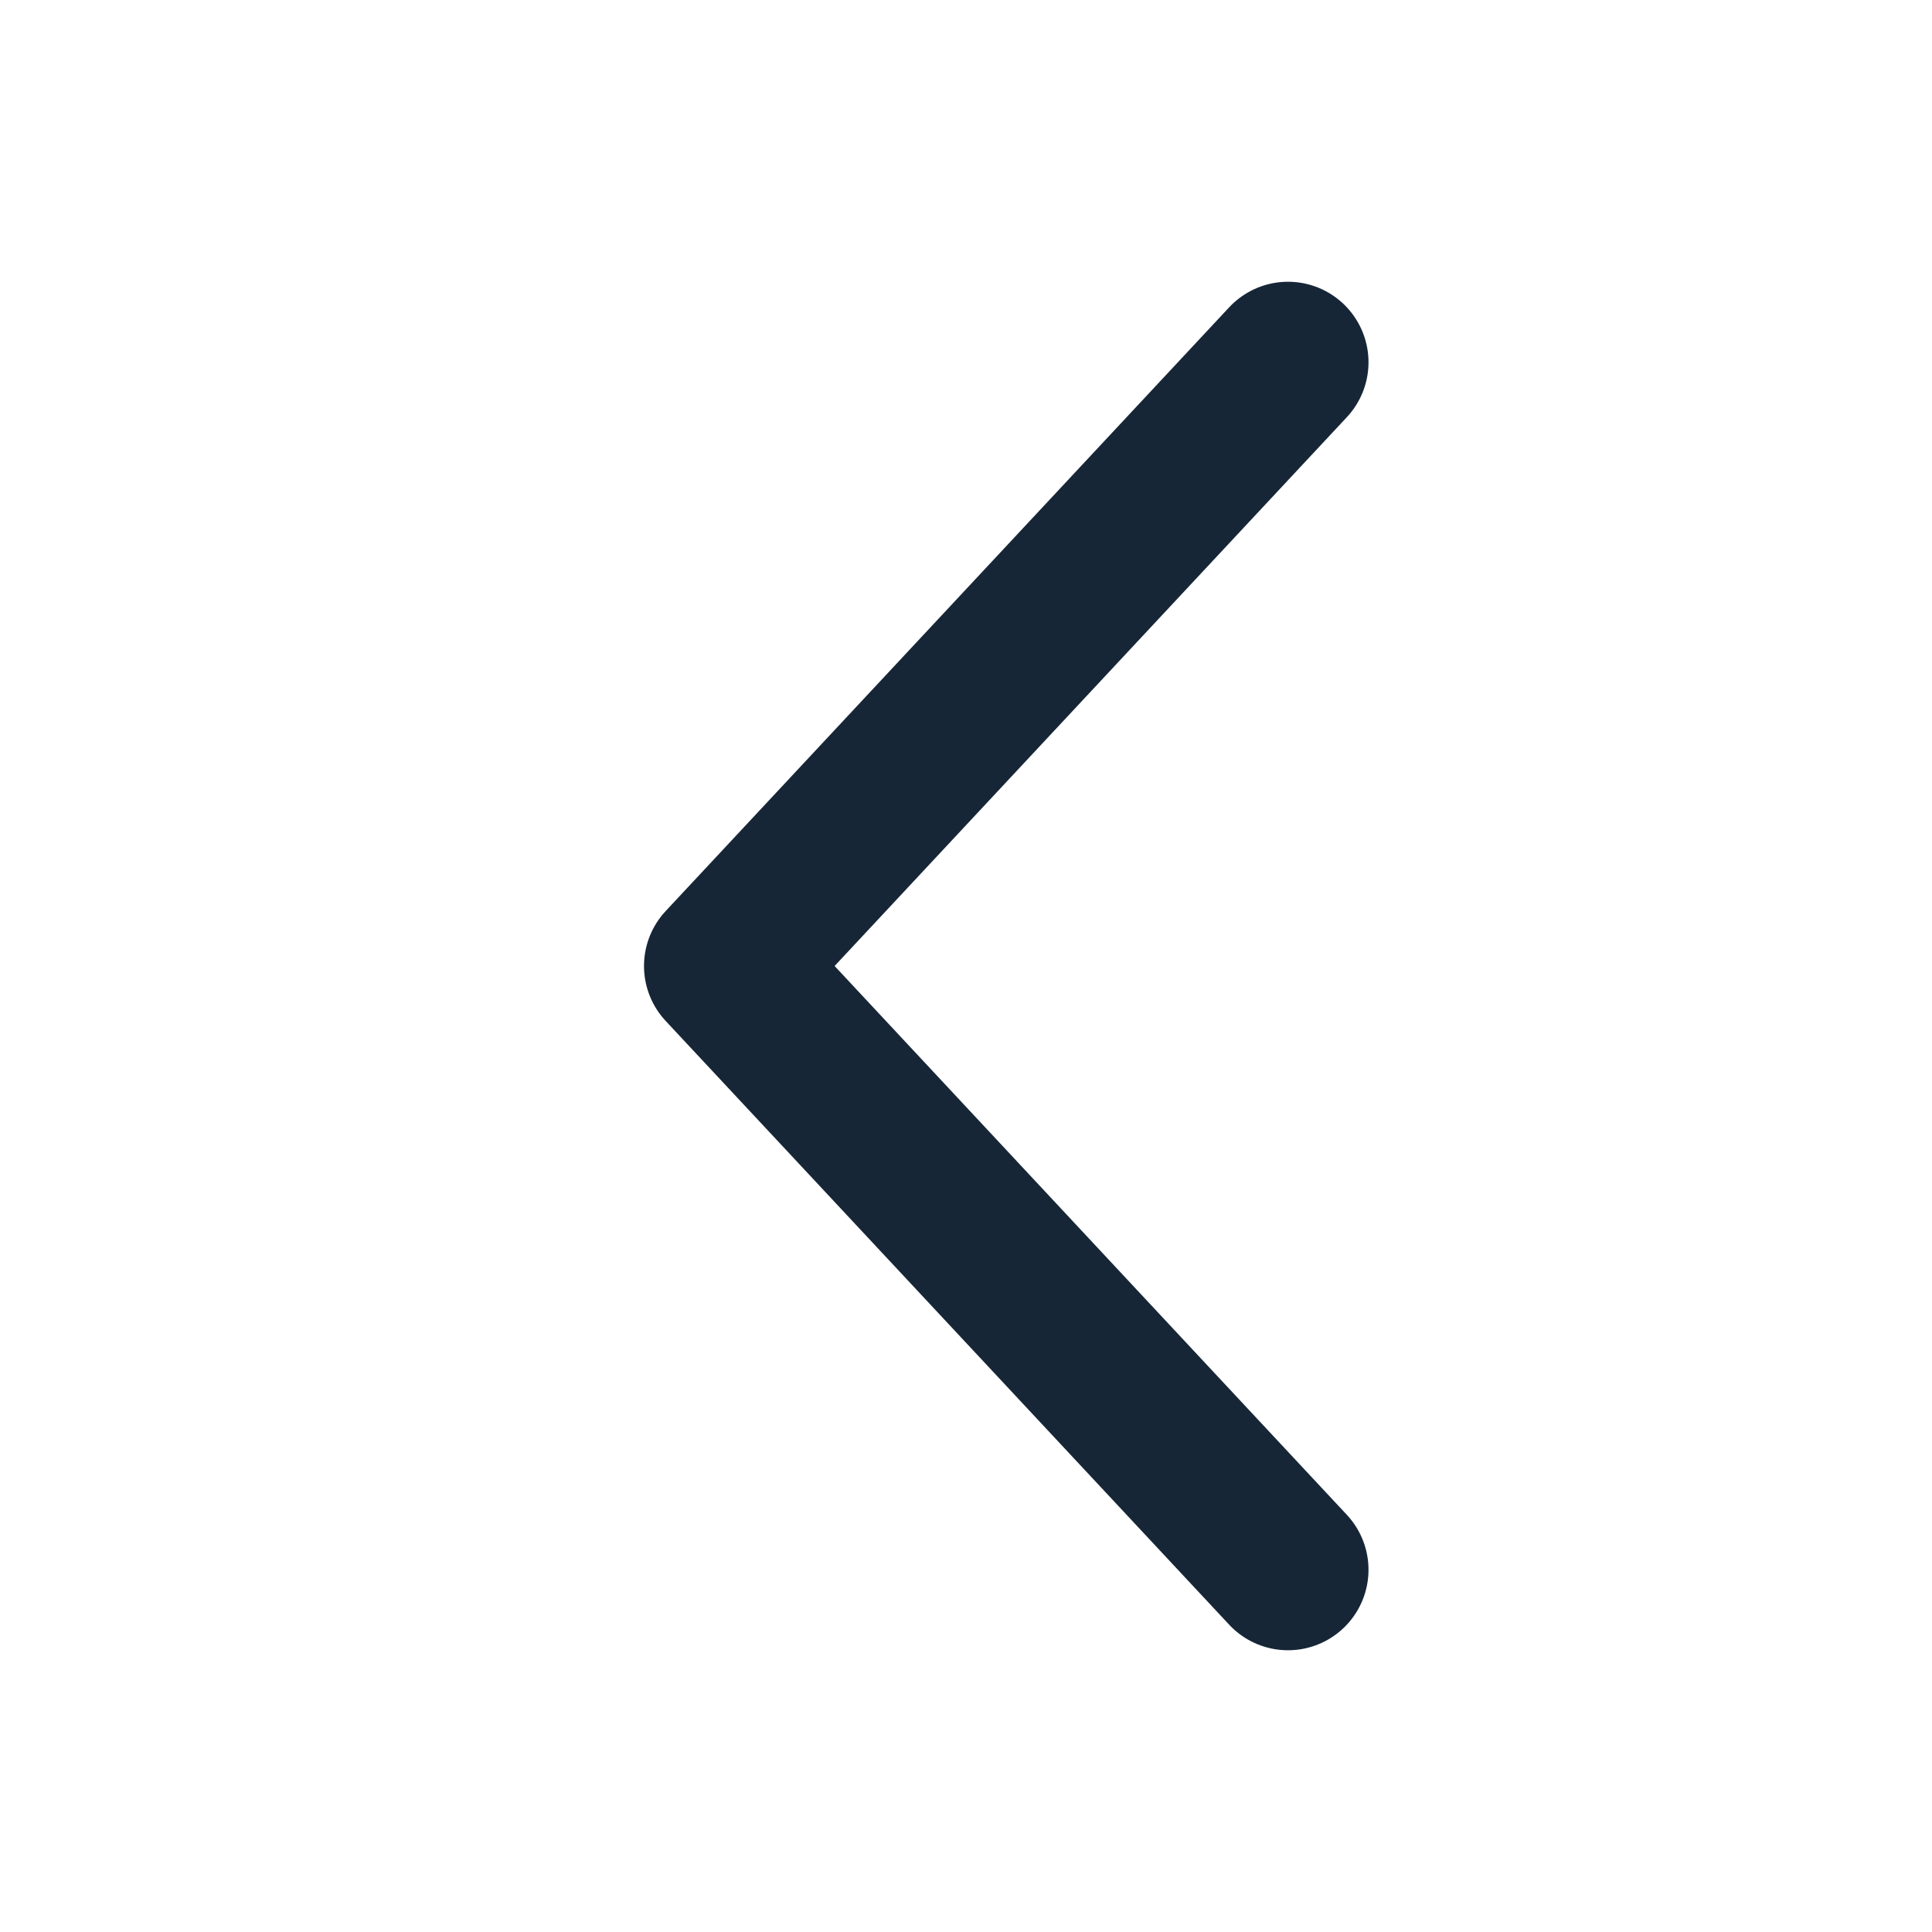
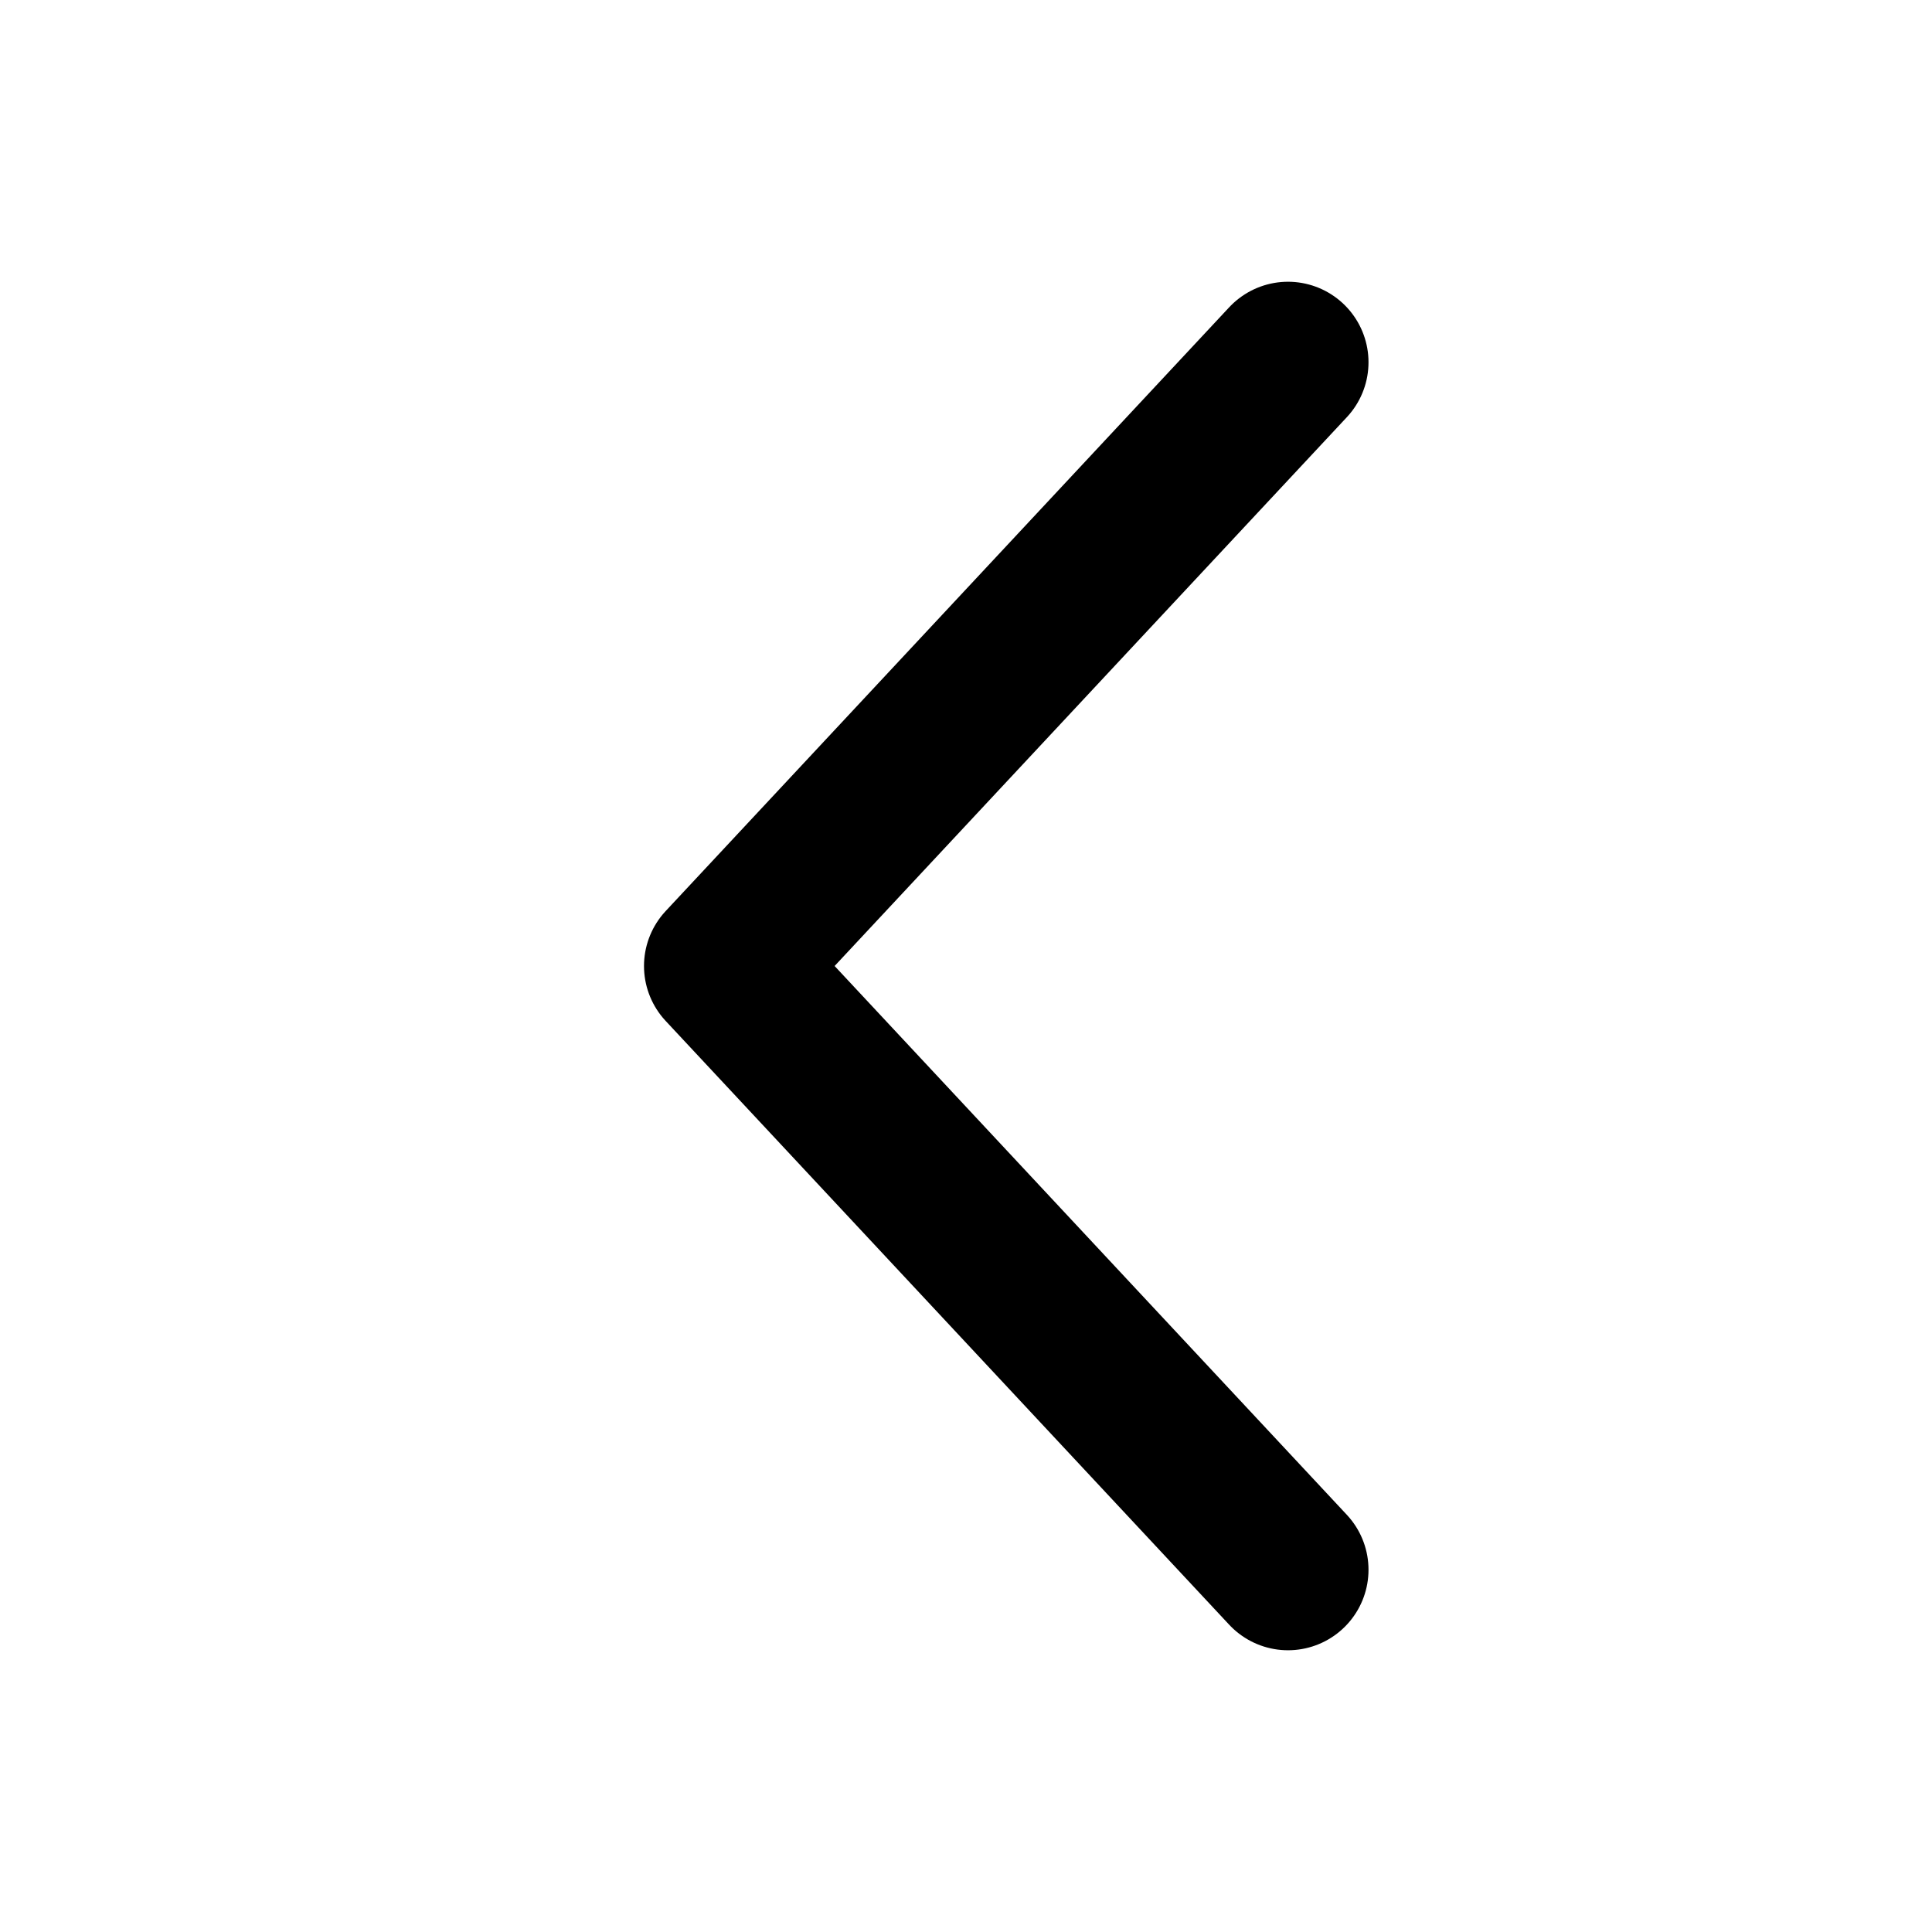
<svg xmlns="http://www.w3.org/2000/svg" width="24" height="24" viewBox="0 0 24 24" fill="none">
-   <path d="M16 19.5L9 12L16 4.5" stroke="#162637" stroke-width="2" stroke-linecap="round" stroke-linejoin="round" />
+   <path d="M16 19.5L9 12L16 4.5" stroke="currentColor" stroke-width="2" stroke-linecap="round" stroke-linejoin="round" />
</svg>
